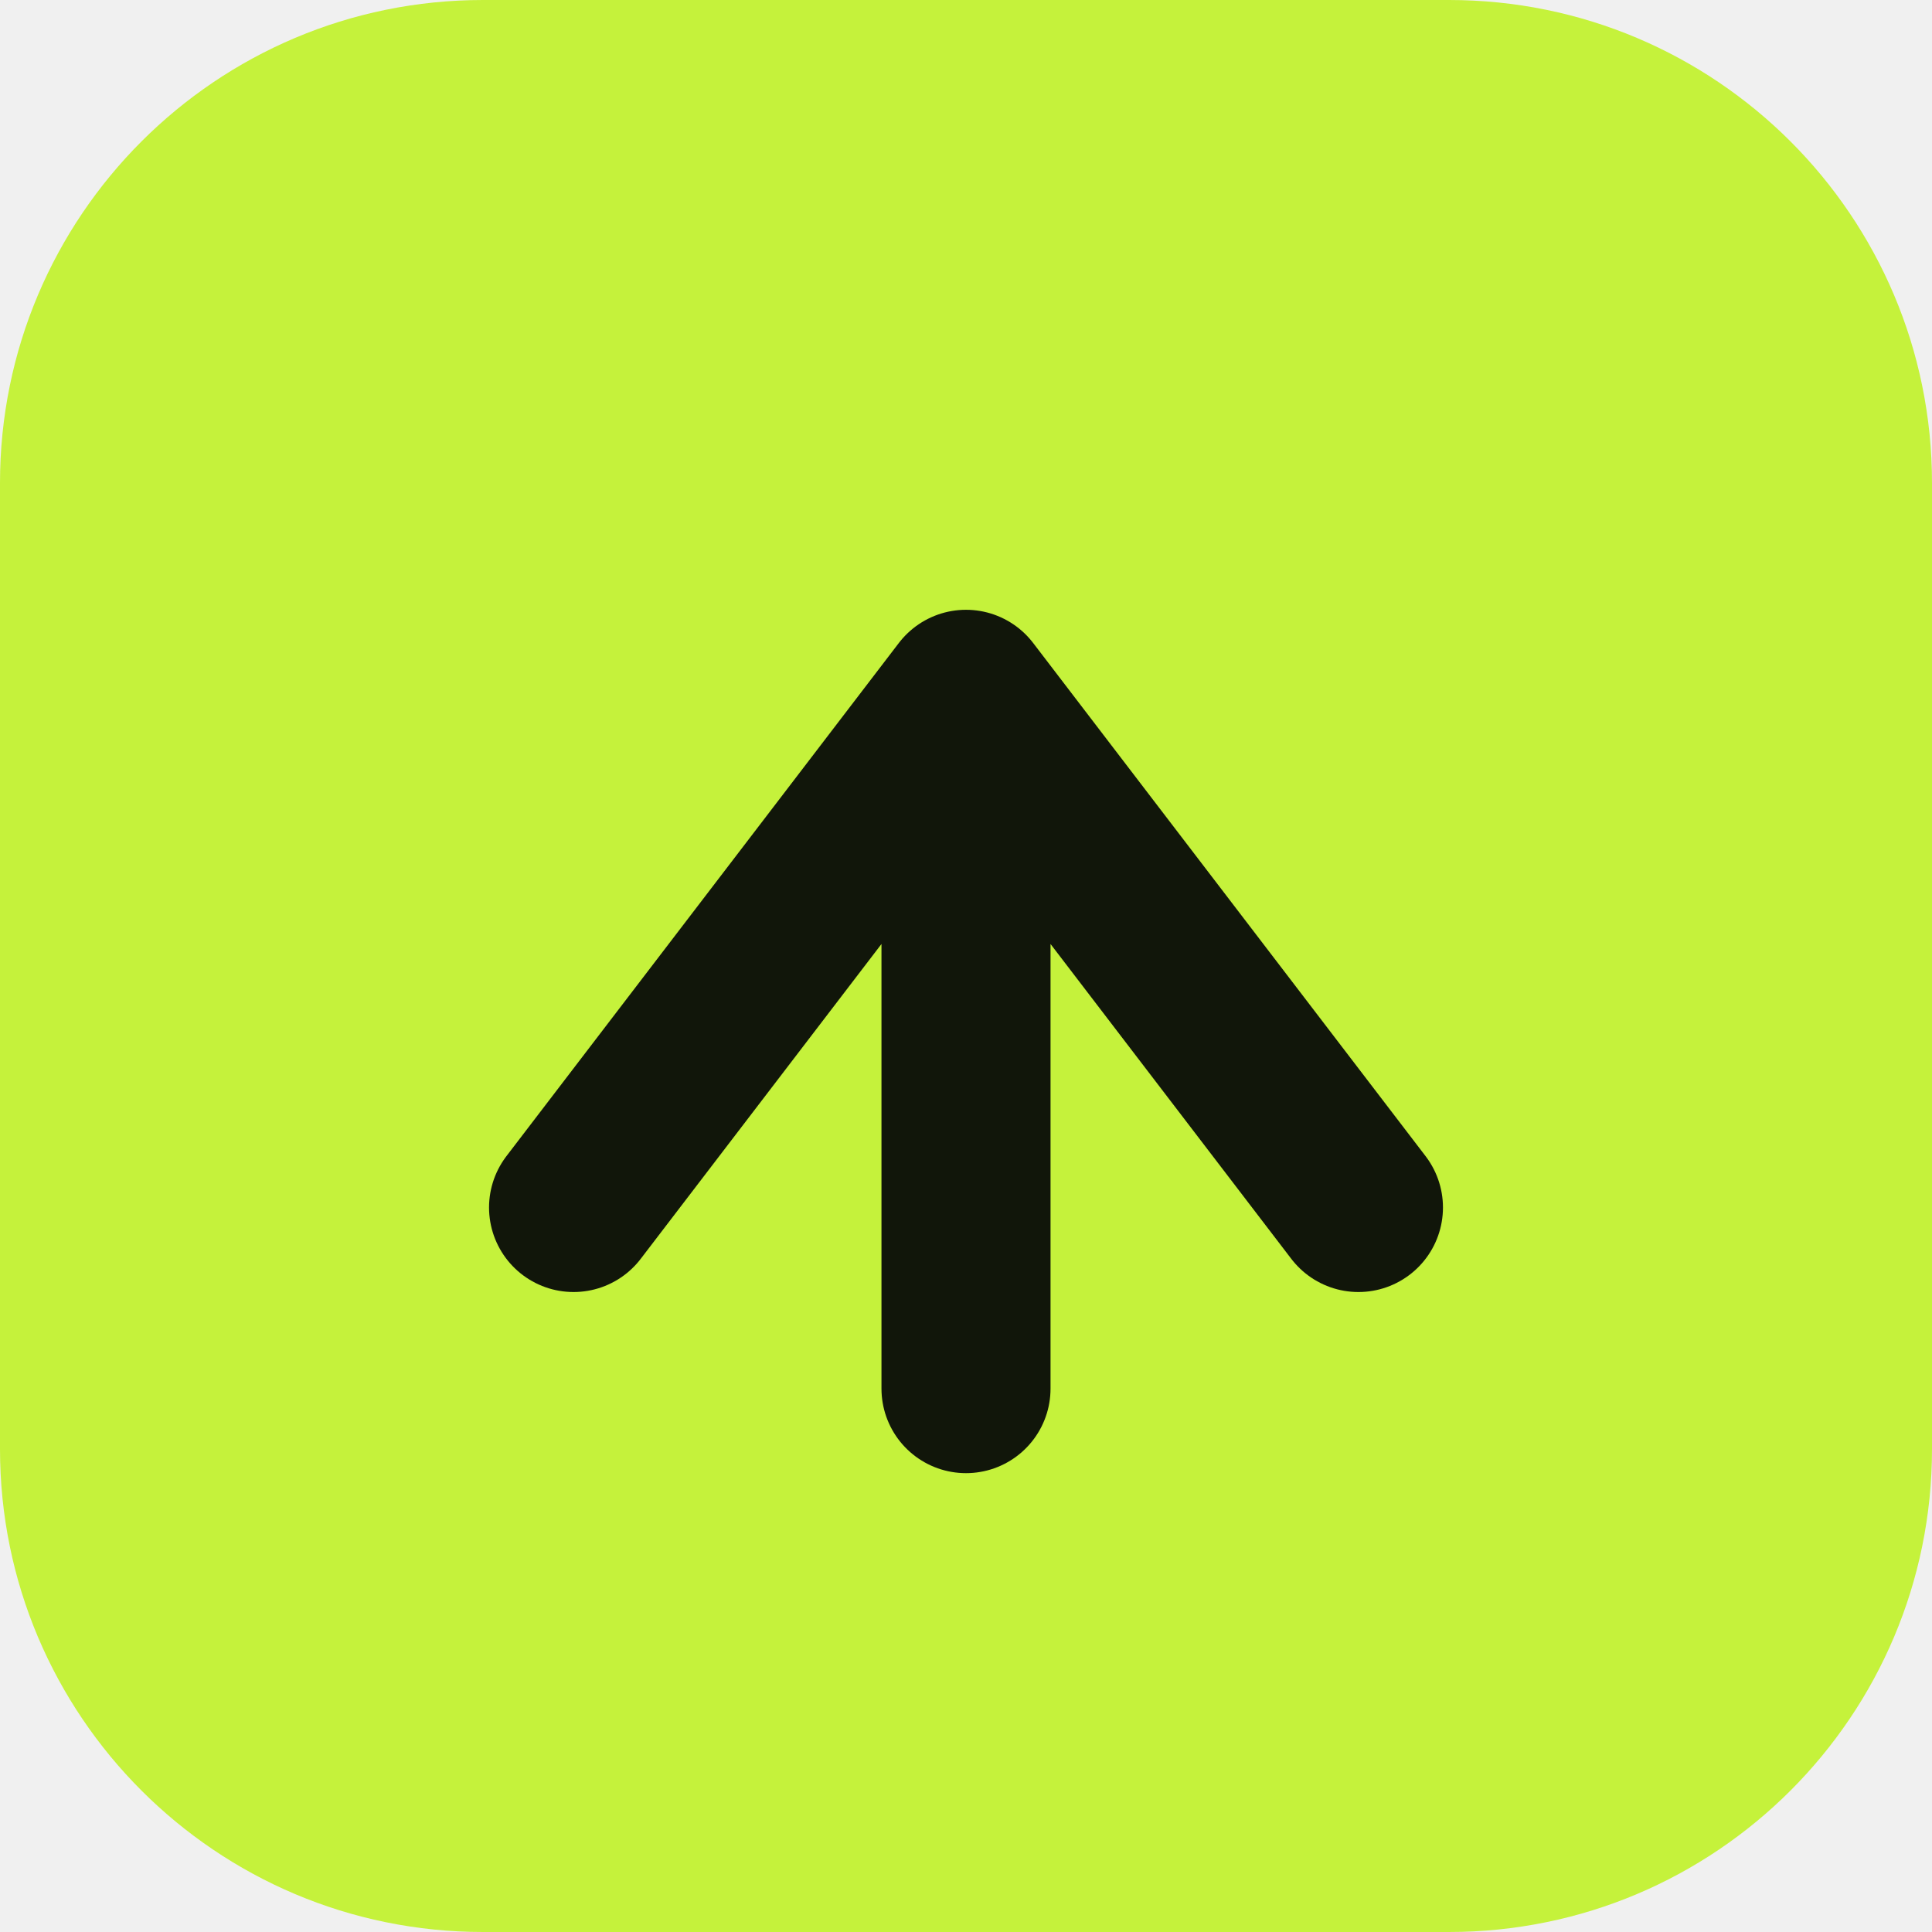
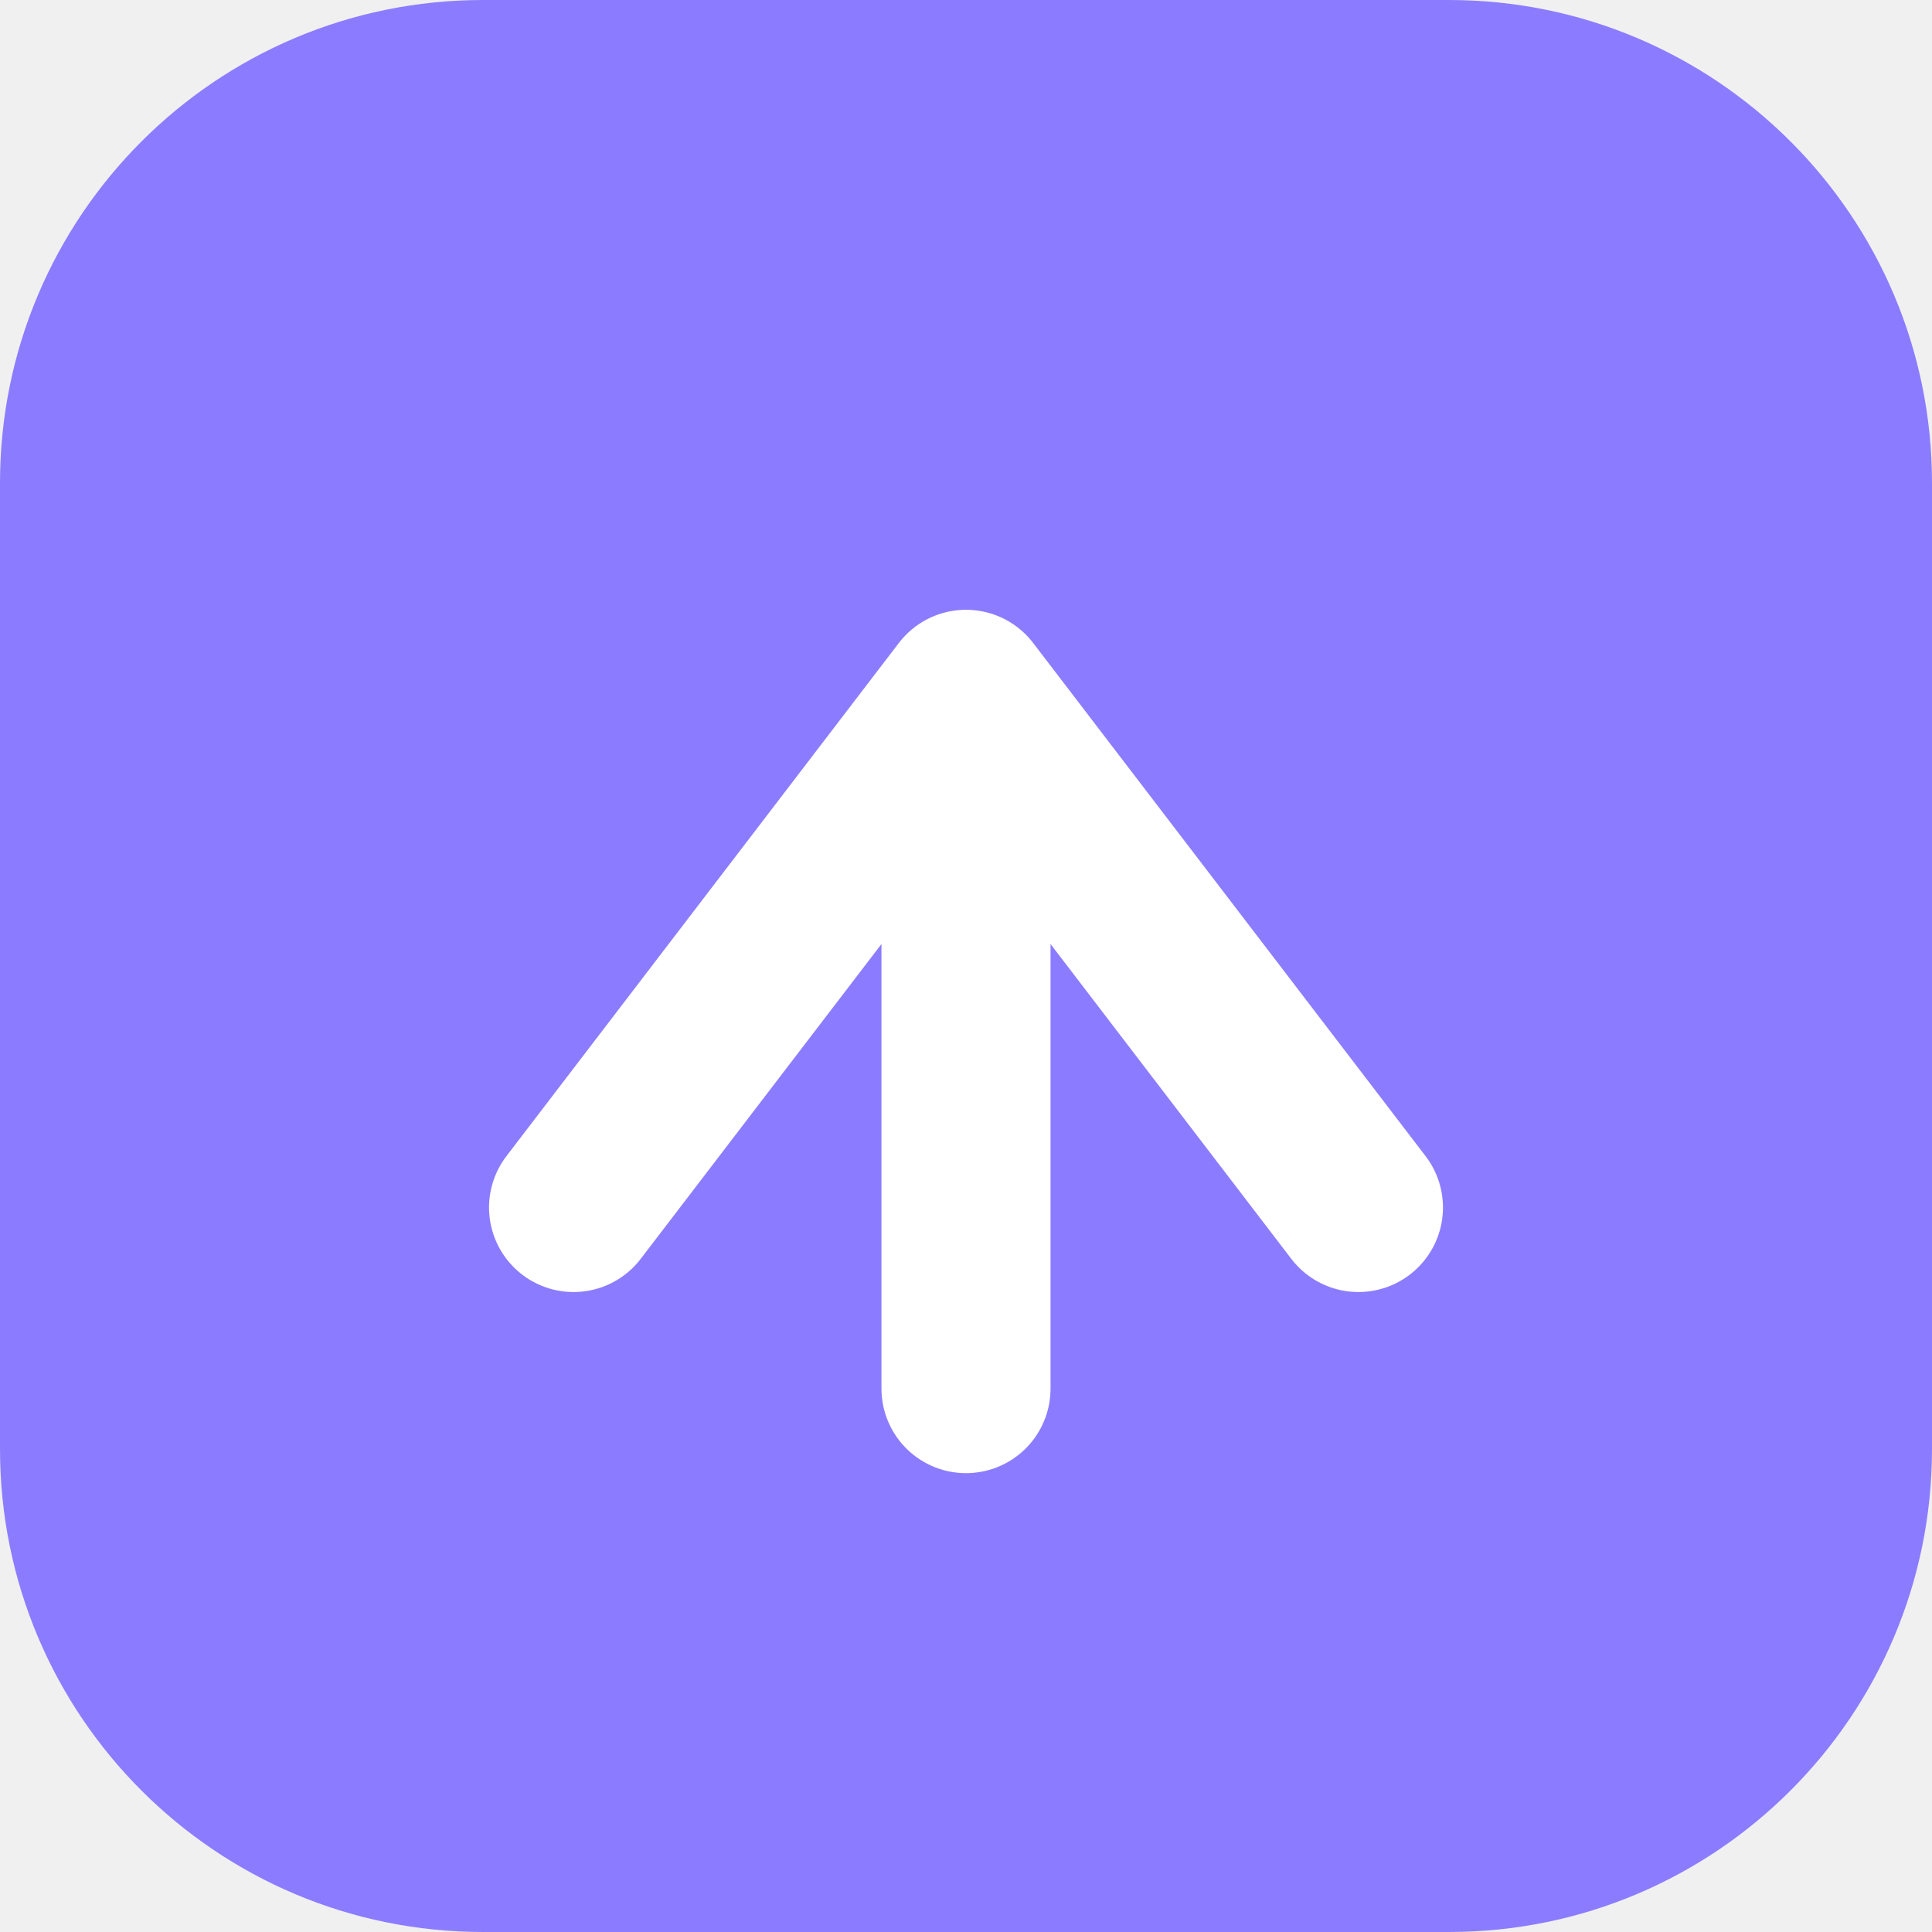
<svg xmlns="http://www.w3.org/2000/svg" viewBox="0 0 32 32">
-   <rect width="32" height="32" rx="8" fill="#c5f23b" />
-   <path d="M9.5 20 16 11.5l6.5 8.5M16 11.5V23" fill="none" stroke="#11160a" stroke-width="2.8" stroke-linecap="round" stroke-linejoin="round" />
+   <rect width="32" height="32" rx="8" fill="#8b7cff" />
+   <path d="M9.5 20 16 11.5l6.5 8.5M16 11.5V23" fill="none" stroke="#ffffff" stroke-width="2.8" stroke-linecap="round" stroke-linejoin="round" />
</svg>
